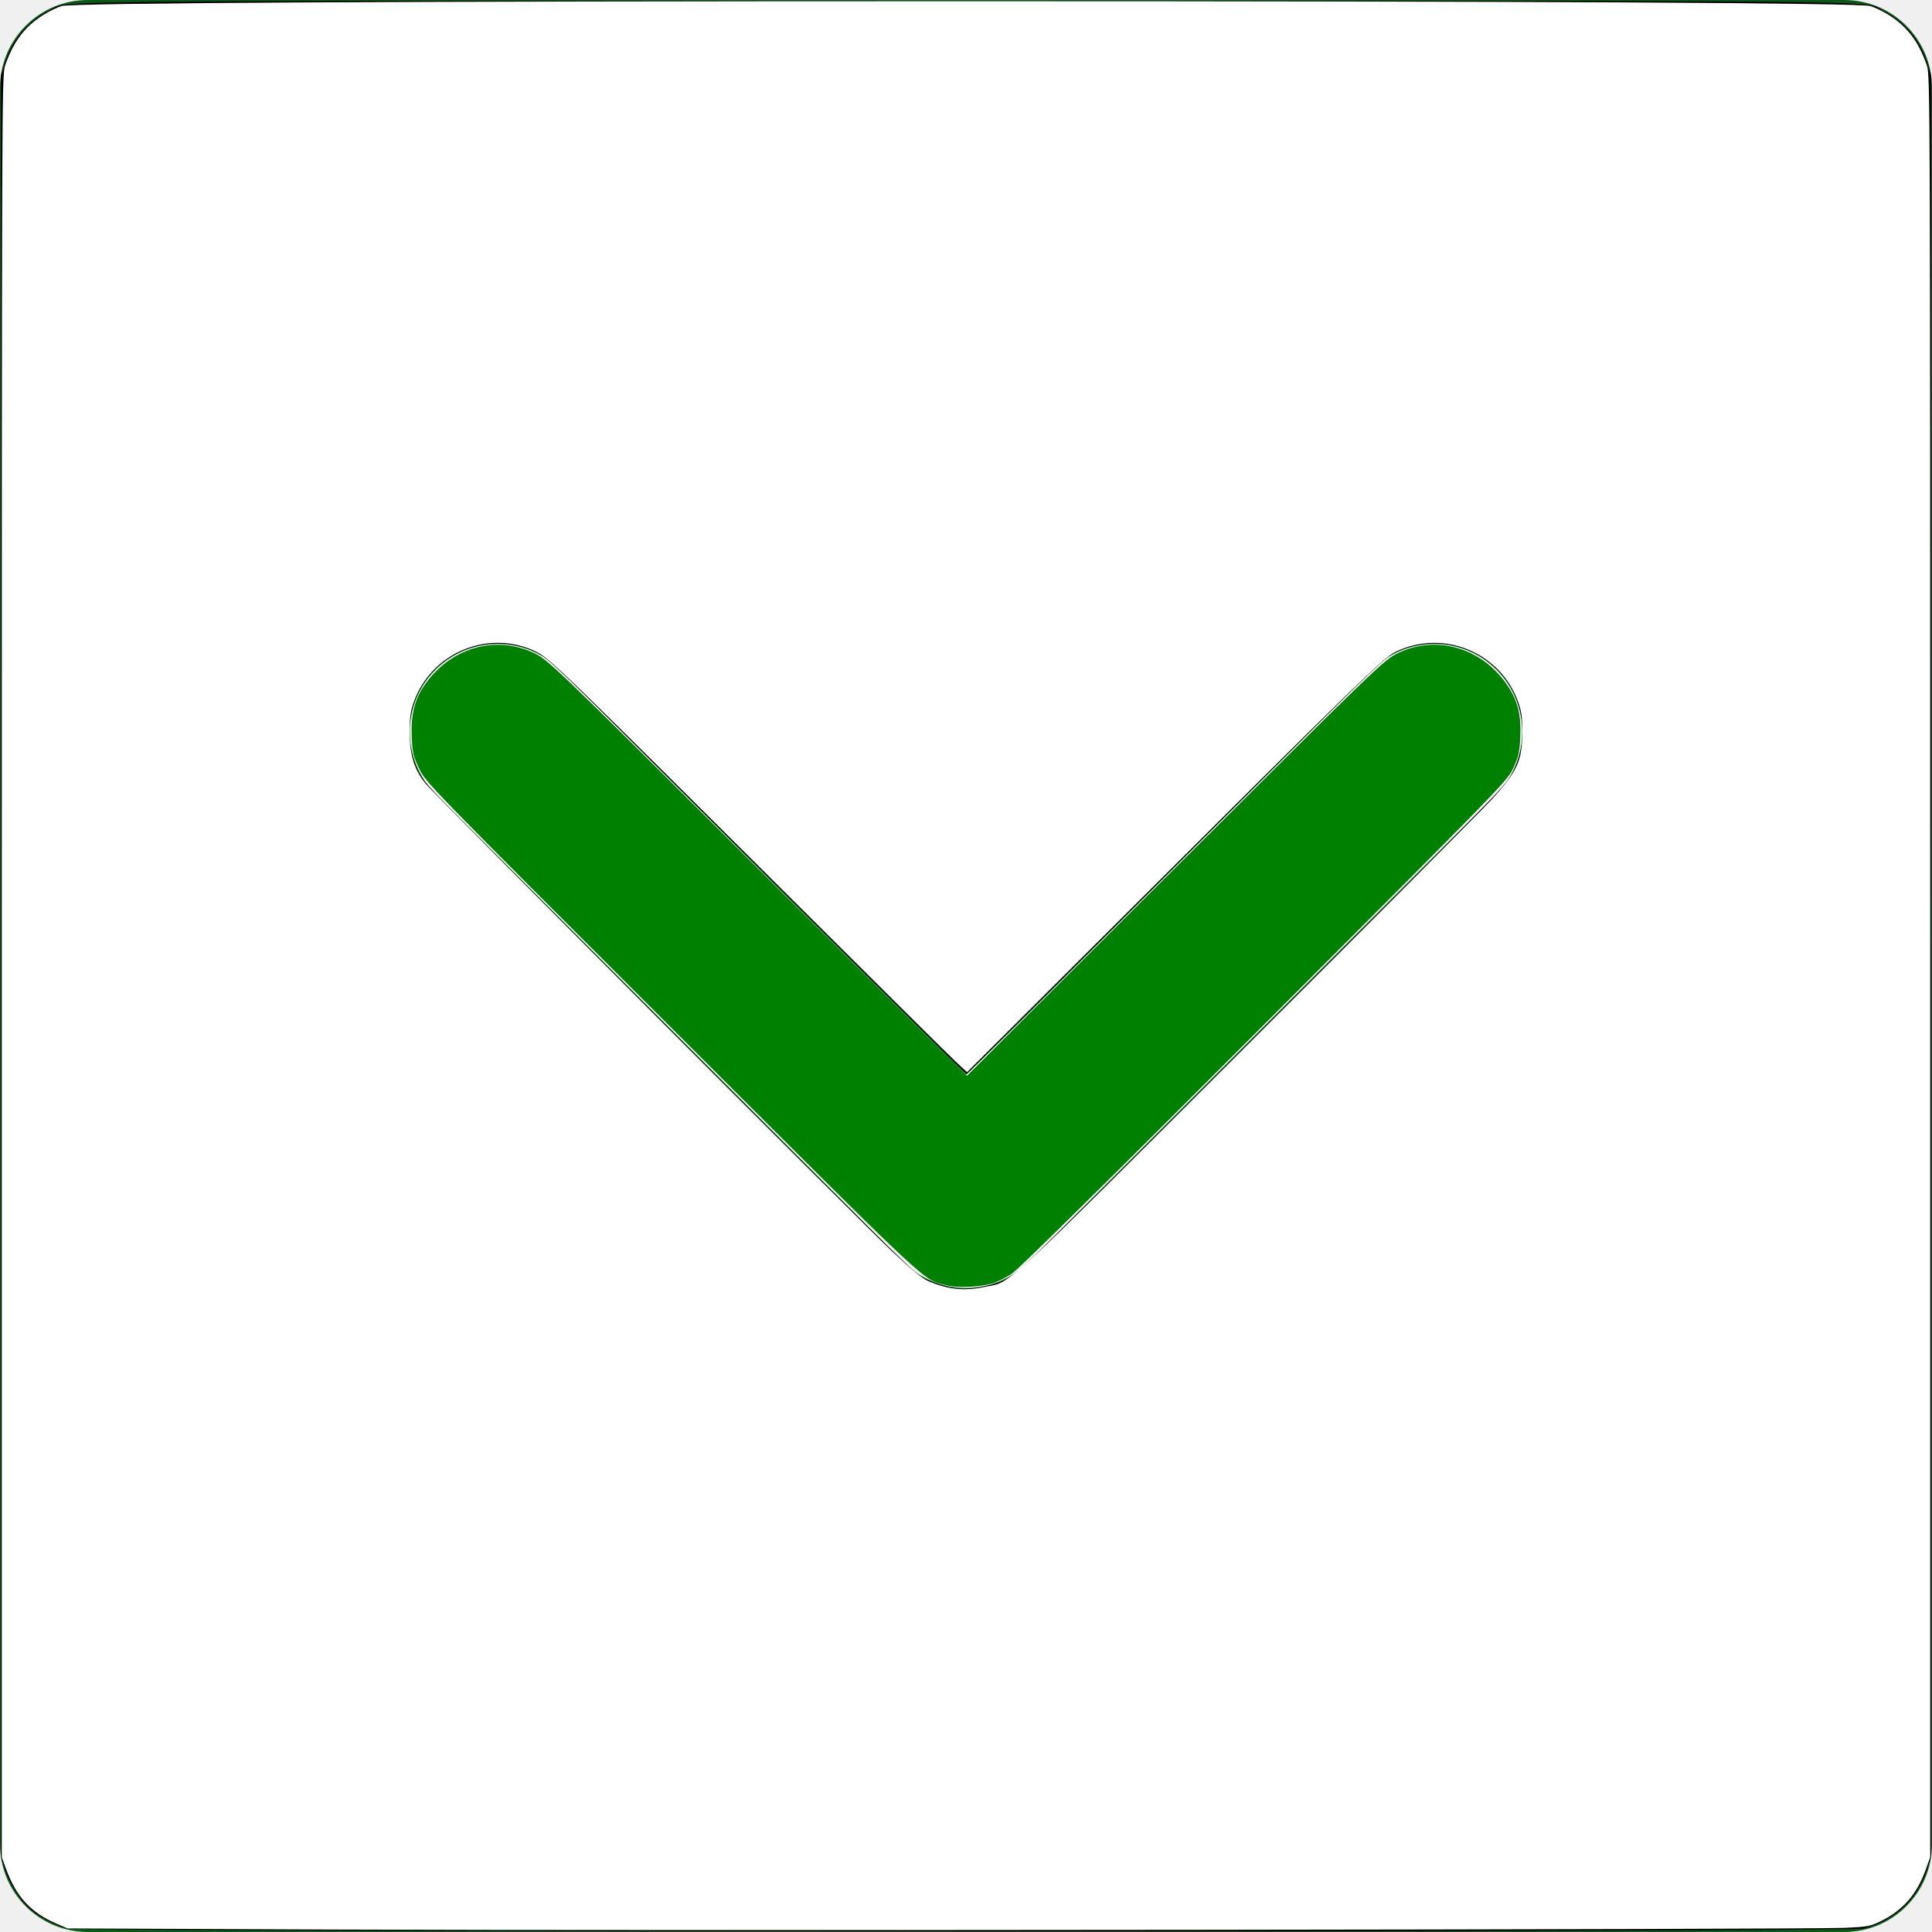
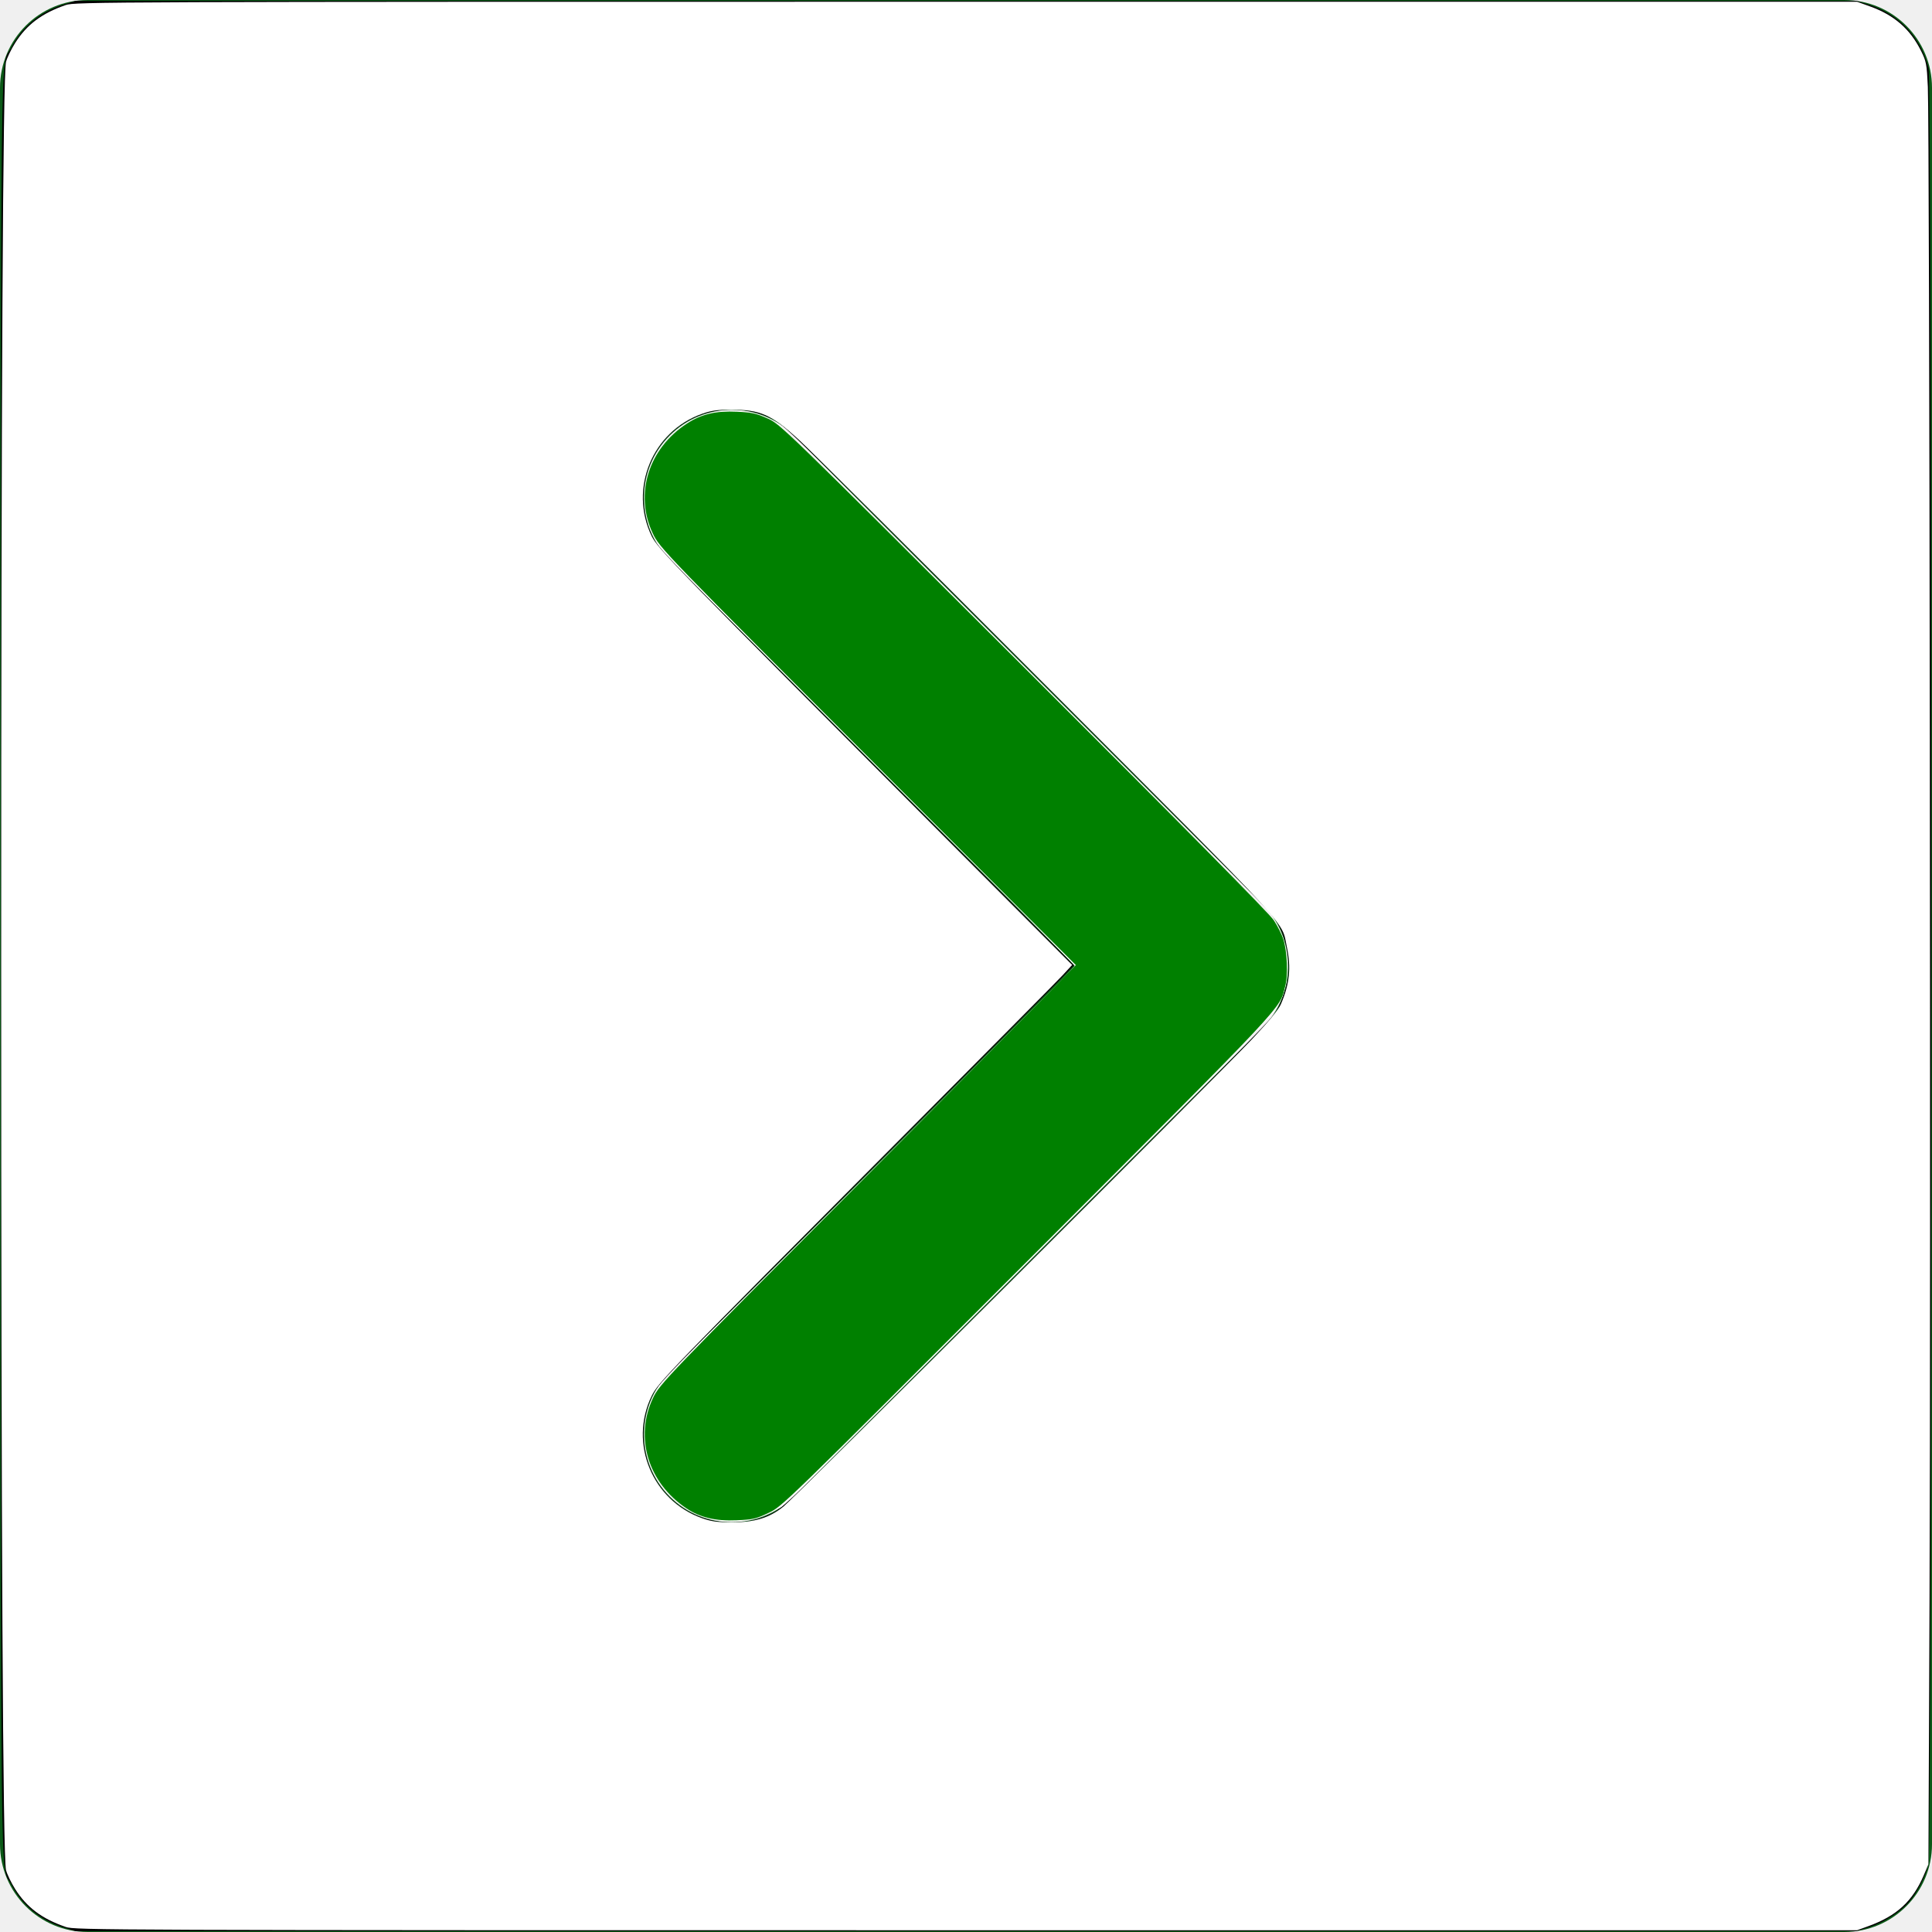
<svg xmlns="http://www.w3.org/2000/svg" fill="#000000" height="800px" width="800px" version="1.1" id="Layer_1" viewBox="0 0 330 330" xml:space="preserve">
  <defs id="defs1" />
-   <path id="XMLID_24_" d="M315,0H15C6.716,0,0,6.716,0,15v300c0,8.284,6.716,15,15,15h300c8.284,0,15-6.716,15-15V15  C330,6.716,323.284,0,315,0z M255.606,135.606l-79.998,80c-2.813,2.813-6.628,4.394-10.606,4.394c-3.979,0-7.793-1.58-10.607-4.394  l-80.002-80c-5.858-5.857-5.858-15.355,0-21.213c5.857-5.858,15.355-5.858,21.213,0l69.396,69.393l69.392-69.393  c5.857-5.858,15.355-5.858,21.213,0C261.465,120.251,261.465,129.749,255.606,135.606z" style="fill:#0b5917;fill-opacity:1" />
-   <path style="fill:#ffffff;stroke-width:0.728" d="m 393.813,532.397 c -2.202,-0.355 -6.46,-1.828 -9.463,-3.275 -5.326,-2.566 -7.906,-5.073 -105.449,-102.455 C 213.537,361.412 177.926,325.348 176.069,322.527 c -9.479,-14.393 -7.114,-33.593 5.604,-45.49 5.428,-5.078 10.929,-7.839 18.647,-9.359 5.166,-1.018 6.232,-1.012 11.668,0.059 12.774,2.517 5.939,-3.662 101.76,91.991 l 86.269,86.117 83.704,-83.75 c 46.037,-46.062 85.833,-85.368 88.436,-87.346 8.566,-6.511 18.379,-8.952 28.057,-6.978 7.579,1.546 12.614,4.122 18.118,9.27 12.734,11.912 15.098,31.346 5.54,45.543 -1.758,2.612 -41.517,42.861 -102.814,104.083 -97.697,97.578 -100.07,99.884 -105.407,102.441 -3.003,1.439 -7.589,2.949 -10.191,3.355 -5.351,0.834 -6.08,0.83 -11.647,-0.066 z" id="path1" transform="scale(0.4125)" />
-   <path style="fill:#ffffff;stroke-width:0.728" d="m 393.813,532.397 c -2.202,-0.355 -6.46,-1.828 -9.463,-3.275 -5.326,-2.566 -7.906,-5.073 -105.449,-102.455 C 213.537,361.412 177.926,325.348 176.069,322.527 c -9.478,-14.391 -7.114,-33.593 5.6,-45.486 12.07,-11.291 28.361,-13.081 43.046,-4.73 2.329,1.324 32.127,30.578 89.396,87.762 l 85.903,85.775 83.705,-83.751 c 46.038,-46.063 85.835,-85.37 88.437,-87.348 8.629,-6.559 18.324,-8.963 28.105,-6.968 7.532,1.536 12.575,4.12 18.07,9.26 12.734,11.912 15.098,31.346 5.54,45.543 -1.758,2.612 -41.517,42.861 -102.814,104.083 -97.697,97.578 -100.07,99.884 -105.407,102.441 -3.003,1.439 -7.589,2.949 -10.191,3.355 -5.351,0.834 -6.08,0.83 -11.647,-0.066 z" id="path2" transform="scale(0.4125)" />
-   <path style="fill:#ffffff;stroke-width:0.728" d="m 392.548,532.11 c -10.682,-2.321 -4.813,3.127 -113.648,-105.484 -65.43,-65.295 -100.972,-101.275 -102.831,-104.099 -9.478,-14.391 -7.114,-33.593 5.6,-45.486 11.328,-10.596 26.36,-12.873 40.339,-6.108 5.322,2.575 7.834,5.006 91.734,88.773 l 86.262,86.126 85.894,-85.768 c 57.276,-57.191 87.058,-86.429 89.387,-87.754 8.354,-4.751 16.791,-6.25 25.243,-4.485 7.353,1.535 12.366,4.13 17.802,9.215 12.768,11.944 15.123,31.308 5.54,45.543 -1.758,2.612 -41.517,42.861 -102.814,104.083 -97.697,97.578 -100.07,99.884 -105.407,102.441 -5.03,2.411 -12.31,4.168 -16.742,4.04 -1.001,-0.029 -3.863,-0.496 -6.36,-1.039 z" id="path3" transform="scale(0.4125)" />
-   <path style="fill:#ffffff;stroke-width:0.728" d="m 392.548,532.11 c -10.682,-2.321 -4.813,3.127 -113.648,-105.484 -65.43,-65.295 -100.972,-101.275 -102.831,-104.099 -9.478,-14.391 -7.114,-33.593 5.6,-45.486 5.495,-5.14 10.538,-7.725 18.071,-9.261 7.512,-1.532 14.535,-0.55 22.237,3.11 5.396,2.564 7.157,4.267 91.763,88.777 l 86.261,86.162 86.26,-86.162 c 84.609,-84.513 86.365,-86.212 91.761,-88.777 14.16,-6.728 29,-4.428 40.433,6.267 3.537,3.309 5.413,5.859 7.689,10.452 2.774,5.598 3.038,6.641 3.358,13.298 0.424,8.813 -1.207,15.104 -5.617,21.655 -1.78,2.644 -41.098,42.434 -102.829,104.064 -109.207,109.028 -102.883,103.172 -113.946,105.516 -5.959,1.263 -8.629,1.257 -14.564,-0.033 z" id="path4" transform="scale(0.4125)" />
-   <path style="fill:#ffffff;stroke-width:0.728" d="m 392.548,532.11 c -10.682,-2.321 -4.813,3.127 -113.648,-105.484 -65.43,-65.295 -100.972,-101.275 -102.831,-104.099 -9.018,-13.694 -7.401,-31.89 3.898,-43.836 11.359,-12.011 27.025,-14.907 42.054,-7.776 5.343,2.535 7.3,4.429 91.72,88.753 l 86.261,86.162 86.26,-86.162 c 84.609,-84.513 86.365,-86.212 91.761,-88.777 14.16,-6.728 29,-4.428 40.433,6.267 3.537,3.309 5.413,5.859 7.689,10.452 2.774,5.598 3.038,6.641 3.358,13.298 0.424,8.813 -1.207,15.104 -5.617,21.655 -1.78,2.644 -41.098,42.434 -102.829,104.064 -109.207,109.028 -102.883,103.172 -113.946,105.516 -5.959,1.263 -8.629,1.257 -14.564,-0.033 z" id="path5" transform="scale(0.4125)" />
-   <path style="fill:#ffffff;stroke-width:0.728" d="M 392.09,532.057 C 381.659,529.532 387.057,534.56 278.9,426.626 213.47,361.331 177.928,325.351 176.069,322.527 c -3.881,-5.893 -5.734,-12.239 -5.724,-19.601 0.013,-9.463 3.166,-17.41 9.615,-24.228 11.421,-12.076 26.893,-14.935 42.06,-7.771 5.351,2.527 7.171,4.288 91.72,88.741 l 86.261,86.162 86.26,-86.162 c 84.968,-84.872 86.343,-86.202 91.831,-88.81 14.23,-6.762 28.847,-4.473 40.392,6.327 3.508,3.282 5.391,5.844 7.661,10.426 2.774,5.598 3.038,6.641 3.358,13.298 0.424,8.813 -1.207,15.104 -5.617,21.655 -1.78,2.644 -41.098,42.434 -102.829,104.064 -109.207,109.028 -102.883,103.172 -113.946,105.516 -6.032,1.278 -9.469,1.259 -15.021,-0.085 z" id="path6" transform="scale(0.4125)" />
-   <path style="fill:#ffffff;stroke-width:0.728" d="M 392.09,532.057 C 381.659,529.532 387.057,534.56 278.9,426.626 213.121,360.983 177.933,325.359 176.054,322.505 c -4.32,-6.561 -5.946,-12.764 -5.6,-21.371 0.254,-6.321 0.566,-7.661 2.964,-12.71 7.401,-15.584 23.662,-24.042 39.695,-20.646 11.394,2.413 6.101,-2.423 100.627,91.94 l 86.261,86.112 86.26,-86.112 c 94.526,-94.364 89.23,-89.526 100.625,-91.939 16.033,-3.396 32.294,5.062 39.695,20.646 2.398,5.049 2.71,6.389 2.964,12.71 0.347,8.651 -1.327,14.992 -5.66,21.428 -1.78,2.644 -41.098,42.434 -102.829,104.064 -108.551,108.373 -102.682,102.919 -113.482,105.465 -5.675,1.338 -9.857,1.328 -15.485,-0.034 z" id="path7" transform="scale(0.4125)" />
-   <path style="fill:#ffffff;stroke-width:0.728" d="m 392.357,532.214 c -10.253,-2.242 -4.976,2.668 -113.457,-105.588 C 213.121,360.983 177.933,325.359 176.054,322.505 c -4.337,-6.586 -5.946,-12.756 -5.596,-21.462 0.268,-6.665 0.498,-7.583 3.347,-13.333 9.186,-18.537 30.11,-25.77 48.447,-16.745 4.967,2.445 9.506,6.846 91.488,88.719 l 86.261,86.146 86.26,-86.112 c 94.526,-94.364 89.23,-89.526 100.625,-91.939 14.431,-3.056 29.817,3.826 37.936,16.969 6.869,11.121 6.475,26.807 -0.951,37.837 -1.76,2.615 -41.442,42.771 -102.814,104.042 -108.551,108.373 -102.682,102.919 -113.482,105.465 -5.487,1.293 -9.712,1.328 -15.219,0.123 z" id="path8" transform="scale(0.4125)" />
-   <path style="fill:#ffffff;stroke-width:0.728" d="m 393.085,532.414 c -10.982,-2.14 -7.849,0.766 -116.947,-108.494 -78.677,-78.794 -100.224,-100.761 -101.648,-103.629 -2.929,-5.9 -4.153,-11.094 -4.153,-17.626 0,-10.457 3.629,-18.51 11.713,-25.995 11.172,-10.343 26.393,-12.503 40.203,-5.706 4.967,2.445 9.506,6.846 91.488,88.719 l 86.261,86.146 86.26,-86.112 c 94.526,-94.364 89.23,-89.526 100.625,-91.939 8.788,-1.861 18.389,-0.072 26.072,4.857 3.864,2.48 9.794,8.521 12.121,12.351 6.592,10.846 6.081,26.771 -1.208,37.598 -1.76,2.615 -41.442,42.771 -102.814,104.042 -108.551,108.373 -102.682,102.919 -113.482,105.465 -5.115,1.206 -9.465,1.303 -14.491,0.323 z" id="path9" transform="scale(0.4125)" />
-   <path style="fill:#ffffff;stroke-width:0.728" d="M 391.74,532.094 C 381.931,529.965 384.683,532.541 276.502,424.243 197.499,345.155 175.915,323.161 174.49,320.291 c -2.929,-5.9 -4.153,-11.094 -4.153,-17.626 0,-10.448 3.629,-18.511 11.693,-25.977 11.236,-10.402 26.347,-12.553 40.223,-5.724 4.967,2.445 9.506,6.846 91.488,88.719 l 86.261,86.146 86.26,-86.112 c 94.526,-94.364 89.23,-89.526 100.625,-91.939 8.788,-1.861 18.389,-0.072 26.072,4.857 3.864,2.48 9.794,8.521 12.121,12.351 6.592,10.846 6.081,26.771 -1.208,37.598 -1.76,2.615 -41.442,42.771 -102.814,104.042 -108.551,108.373 -102.682,102.919 -113.482,105.465 -5.641,1.33 -9.716,1.33 -15.835,0.002 z" id="path10" transform="scale(0.4125)" />
-   <path style="fill:#ffffff;stroke-width:0.728" d="M 391.299,532.091 C 381.687,529.659 383.608,531.464 276.502,424.243 197.499,345.155 175.915,323.161 174.49,320.291 c -2.929,-5.9 -4.153,-11.094 -4.153,-17.626 0,-10.436 3.63,-18.512 11.667,-25.952 11.307,-10.468 25.993,-12.607 40.017,-5.829 5.309,2.566 7.837,5.014 91.72,88.792 l 86.261,86.153 86.26,-86.146 c 81.984,-81.877 86.519,-86.274 91.486,-88.719 13.876,-6.829 28.987,-4.678 40.223,5.724 8.163,7.557 11.693,15.447 11.693,26.132 0,6.774 -1.55,12.783 -4.734,18.354 -2.919,5.107 -199.287,201.669 -205.639,205.843 -2.602,1.71 -6.361,3.66 -8.353,4.335 -5.128,1.736 -14.33,2.082 -19.638,0.739 z" id="path11" transform="scale(0.4125)" />
-   <path style="fill:#ffffff;stroke-width:0.728" d="m 390.836,531.925 c -2.641,-0.716 -6.893,-2.672 -9.463,-4.353 -3.316,-2.169 -33.665,-32.077 -104.871,-103.347 -79.016,-79.088 -100.587,-101.064 -102.012,-103.935 -2.929,-5.9 -4.153,-11.094 -4.153,-17.626 0,-10.436 3.63,-18.512 11.667,-25.952 11.307,-10.468 25.993,-12.607 40.017,-5.829 5.309,2.566 7.837,5.014 91.72,88.792 l 86.261,86.153 86.26,-86.146 c 81.984,-81.877 86.519,-86.274 91.486,-88.719 13.876,-6.829 28.987,-4.678 40.223,5.724 8.136,7.533 11.7,15.467 11.685,26.015 -0.005,3.267 -0.447,7.578 -0.982,9.58 -2.527,9.445 1.387,5.276 -104.812,111.637 -71.337,71.445 -101.189,100.877 -104.57,103.098 -2.602,1.709 -6.361,3.659 -8.353,4.333 -5.538,1.875 -14.373,2.126 -20.101,0.573 z" id="path12" transform="scale(0.4125)" />
-   <path style="fill:#ffffff;stroke-width:0.728" d="m 391.341,532.052 c -9.308,-2.252 -6.114,0.747 -113.791,-106.853 l -101.34,-101.268 -2.695,-5.823 c -2.442,-5.278 -2.725,-6.539 -3.015,-13.467 -0.272,-6.489 -0.08,-8.358 1.271,-12.375 2.11,-6.278 5.063,-10.767 10.232,-15.552 11.307,-10.468 25.993,-12.607 40.017,-5.829 5.309,2.566 7.834,5.011 91.372,88.443 47.252,47.192 86.225,85.804 86.608,85.804 0.383,0 39.357,-38.609 86.608,-85.797 81.643,-81.534 86.172,-85.925 91.139,-88.37 13.822,-6.803 28.96,-4.703 40.039,5.554 8.327,7.71 11.884,15.557 11.869,26.185 -0.005,3.267 -0.447,7.578 -0.982,9.58 -2.535,9.476 1.598,5.087 -106.629,113.231 -94.152,94.079 -102.011,101.751 -106.393,103.847 -7.923,3.79 -16.049,4.689 -24.31,2.691 z" id="path13" transform="scale(0.4125)" />
-   <path style="fill:#ffffff;stroke-width:0.728" d="m 391.341,532.099 c -9.377,-2.371 -6.214,0.6 -113.791,-106.9 l -101.34,-101.268 -2.695,-5.823 c -2.442,-5.278 -2.725,-6.539 -3.015,-13.467 -0.272,-6.489 -0.08,-8.358 1.271,-12.375 2.11,-6.278 5.063,-10.767 10.232,-15.552 11.307,-10.468 25.993,-12.607 40.017,-5.829 5.309,2.566 7.834,5.011 91.372,88.443 47.252,47.192 86.225,85.804 86.608,85.804 0.383,0 39.357,-38.612 86.608,-85.804 83.6,-83.495 86.059,-85.875 91.372,-88.438 14.063,-6.783 29.151,-4.598 40.051,5.799 8.212,7.833 11.639,15.502 11.623,26.015 -0.005,3.267 -0.447,7.578 -0.982,9.58 -2.528,9.449 1.423,5.244 -105.176,111.96 -65.663,65.735 -101.708,101.308 -104.57,103.201 -2.402,1.589 -6.005,3.397 -8.007,4.019 -5.278,1.639 -14.433,1.936 -19.578,0.635 z" id="path14" transform="scale(0.4125)" />
-   <path style="fill:#ffffff;stroke-width:0.728" d="m 392.357,532.462 c -1.802,-0.376 -5.405,-1.729 -8.007,-3.008 -4.33,-2.128 -13.353,-10.934 -106.397,-103.852 l -101.666,-101.527 -2.744,-5.847 c -2.514,-5.357 -2.77,-6.492 -3.053,-13.538 -0.262,-6.52 -0.067,-8.412 1.282,-12.423 5.654,-16.82 22.881,-27.673 39.512,-24.892 3.017,0.504 7.616,2.011 10.737,3.516 5.303,2.558 7.831,4.998 88.444,85.351 45.641,45.495 84.537,84.171 86.434,85.948 l 3.45,3.23 86.086,-85.942 c 83.69,-83.55 86.238,-86.016 91.546,-88.581 3.132,-1.514 7.709,-3.015 10.737,-3.521 13.601,-2.274 27.635,4.393 35.877,17.045 3.946,6.057 5.346,11.972 4.922,20.786 -0.296,6.138 -0.699,7.97 -2.774,12.59 -2.414,5.376 -3.02,6 -102.938,106.085 -66.015,66.125 -102.008,101.669 -104.877,103.565 -2.402,1.588 -6.005,3.396 -8.007,4.018 -4.488,1.394 -14.167,1.914 -18.562,0.998 z" id="path15" transform="scale(0.4125)" />
-   <path style="fill:#000000;stroke-width:0.728" d="M 27.861,798.516 C 22.761,797.142 16.325,793.797 12.609,790.59 8.306,786.876 3.899,779.94 1.994,773.882 L 0.364,768.699 V 400 31.301 L 1.994,26.118 C 4.983,16.616 11.326,8.984 19.831,4.658 28.997,-0.004 -3.552,0.364 400,0.364 c 403.552,0 371.003,-0.368 380.169,4.294 8.505,4.326 14.848,11.957 17.837,21.46 l 1.63,5.183 V 400 768.699 l -1.63,5.183 c -3.898,12.393 -13.391,21.34 -26.179,24.67 -6.115,1.593 -738.05,1.557 -743.965,-0.036 z M 411.635,531.706 c 2.409,-0.744 6.018,-2.374 8.019,-3.622 2.205,-1.374 43.255,-41.914 104.143,-102.847 90.208,-90.276 100.715,-101.026 102.57,-104.946 2.965,-6.266 4.006,-10.824 4.016,-17.576 0.039,-26.63 -27.392,-43.952 -52.027,-32.856 -4.961,2.234 -7.574,4.761 -91.584,88.556 l -86.477,86.256 -7.79,-7.593 c -4.285,-4.176 -43.331,-42.997 -86.771,-86.269 -76.703,-76.408 -79.128,-78.743 -84.088,-80.964 -24.687,-11.056 -52.098,6.265 -52.018,32.869 0.022,7.276 0.86,11.086 3.788,17.212 2.096,4.384 9.662,12.134 103.14,105.636 78.017,78.037 101.786,101.407 104.883,103.122 3.888,2.153 9.738,4.123 14.195,4.78 3.609,0.532 11.343,-0.318 16.002,-1.758 z" id="path16" transform="scale(0.4125)" />
-   <path style="fill:#008000;stroke-width:0.728" d="m 391.873,532.225 c -10.06,-2.57 -4.509,2.628 -113.948,-106.702 C 176.274,323.974 176.23,323.928 173.524,318.2 c -2.445,-5.178 -2.739,-6.454 -3.039,-13.214 -0.385,-8.652 1.139,-15.069 4.921,-20.727 10.632,-15.905 29.367,-21.587 45.704,-13.861 5.772,2.73 8.511,5.365 91.904,88.405 38.636,38.473 74.098,73.715 78.804,78.315 l 8.557,8.365 76.974,-76.836 c 94.147,-93.978 95.76,-95.536 101.883,-98.401 16.212,-7.586 35.015,-1.711 45.363,14.173 3.946,6.057 5.346,11.972 4.922,20.786 -0.296,6.143 -0.698,7.966 -2.778,12.59 -2.417,5.373 -3.072,6.048 -102.938,106.087 -66.117,66.232 -102,101.667 -104.873,103.565 -2.402,1.587 -6.005,3.384 -8.007,3.993 -5.127,1.56 -14.497,1.946 -19.046,0.784 z" id="path17" transform="scale(0.4125)" />
-   <path style="fill:#ffffff;stroke-width:0.728" d="M 138.308,798.984 28.025,798.52 23.533,796.604 C 12.742,792.003 6.693,785.431 2.423,773.666 l -1.695,-4.67 v -368.916 c 0,-358.32 0.039,-369.029 1.36,-372.868 C 5.486,17.336 10.184,11.073 17.808,6.258 20.384,4.631 23.901,2.937 25.623,2.494 30.644,1.202 163.865,0.488 400,0.488 c 236.135,0 369.356,0.714 374.377,2.006 1.722,0.443 5.239,2.137 7.815,3.764 7.624,4.815 12.322,11.077 15.72,20.955 1.321,3.838 1.36,14.547 1.36,372.857 v 368.905 l -1.912,5.321 c -3.607,10.041 -9.368,16.654 -18.436,21.164 -4.391,2.184 -5.362,2.367 -14.923,2.82 -14.901,0.706 -496.392,1.246 -625.694,0.702 z M 407.887,532.861 c 11.279,-2.39 4.242,4.092 107.713,-99.218 52.015,-51.934 97.982,-98.137 102.15,-102.673 10.673,-11.619 12.63,-16.041 12.618,-28.513 -0.005,-5.371 -0.386,-7.989 -1.704,-11.725 -7.282,-20.628 -30.978,-30.392 -50.683,-20.885 -5.226,2.521 -13.921,10.989 -124.984,121.716 l -52.555,52.396 -4.224,-3.896 c -2.323,-2.143 -33.05,-32.601 -68.282,-67.686 -95.778,-95.378 -100.387,-99.838 -105.959,-102.54 -19.642,-9.525 -43.354,0.26 -50.639,20.895 -1.365,3.867 -1.698,6.306 -1.698,12.452 0,9.414 1.89,15.526 6.581,21.287 3.929,4.824 178.373,179.708 193.454,193.942 7.492,7.071 12.283,11.019 14.559,11.998 8.332,3.584 15.027,4.277 23.654,2.449 z" id="path18" transform="scale(0.4125)" />
+   <path id="XMLID_24_" d="m 0,15 v 300 c 0,8.284 6.716,15 15,15 h 300 c 8.284,0 15,-6.716 15,-15 V 15 C 330,6.716 323.284,0 315,0 H 15 C 6.716,0 0,6.716 0,15 Z m 135.606,59.394 80,79.998 c 2.813,2.813 4.394,6.628 4.394,10.606 0,3.979 -1.58,7.793 -4.394,10.607 l -80,80.002 c -5.857,5.858 -15.355,5.858 -21.213,0 -5.858,-5.857 -5.858,-15.355 0,-21.213 l 69.393,-69.396 -69.393,-69.392 c -5.858,-5.857 -5.858,-15.355 0,-21.213 5.858,-5.858 15.356,-5.858 21.213,0.001 z" style="fill:#0b5917;fill-opacity:1" />
+   <path style="fill:#ffffff;stroke-width:0.3" d="m 219.614,167.552 c -0.146,0.908 -0.754,2.665 -1.351,3.904 -1.058,2.197 -2.093,3.261 -42.263,43.498 -26.918,26.962 -41.794,41.652 -42.958,42.418 -5.937,3.91 -13.857,2.934 -18.765,-2.312 -2.095,-2.239 -3.233,-4.508 -3.861,-7.692 -0.42,-2.131 -0.418,-2.571 0.024,-4.813 1.038,-5.269 -1.511,-2.45 37.946,-41.976 L 183.911,164.993 149.364,130.465 c -19.001,-18.99 -35.214,-35.406 -36.03,-36.48 -2.686,-3.533 -3.693,-7.581 -2.879,-11.573 0.638,-3.127 1.7,-5.203 3.824,-7.474 4.914,-5.253 12.93,-6.228 18.786,-2.285 1.077,0.725 17.68,17.126 42.934,42.411 40.251,40.3 41.202,41.279 42.257,43.48 0.594,1.239 1.216,3.13 1.384,4.204 0.344,2.207 0.342,2.508 -0.027,4.804 z" id="path1" />
+   <path style="fill:#ffffff;stroke-width:0.3" d="m 219.614,167.552 c -0.146,0.908 -0.754,2.665 -1.351,3.904 -1.058,2.197 -2.093,3.261 -42.263,43.498 -26.918,26.962 -41.794,41.652 -42.958,42.418 -5.936,3.91 -13.857,2.934 -18.763,-2.31 -4.658,-4.979 -5.396,-11.699 -1.951,-17.756 0.546,-0.961 12.614,-13.253 36.202,-36.876 l 35.382,-35.435 -34.547,-34.528 c -19.001,-18.991 -35.215,-35.407 -36.031,-36.48 -2.706,-3.559 -3.697,-7.558 -2.874,-11.593 0.634,-3.107 1.7,-5.187 3.82,-7.454 4.914,-5.253 12.93,-6.228 18.786,-2.285 1.077,0.725 17.68,17.126 42.934,42.411 40.251,40.3 41.202,41.279 42.257,43.48 0.594,1.239 1.216,3.13 1.384,4.204 0.344,2.207 0.342,2.508 -0.027,4.804 z" id="path2" />
+   <path style="fill:#ffffff;stroke-width:0.3" d="m 219.495,168.074 c -0.957,4.406 1.29,1.985 -43.512,46.88 -26.934,26.99 -41.776,41.651 -42.941,42.418 -5.936,3.91 -13.857,2.934 -18.763,-2.31 -4.371,-4.673 -5.31,-10.873 -2.52,-16.64 1.062,-2.195 2.065,-3.231 36.619,-37.84 L 183.906,164.998 148.527,129.567 C 124.935,105.941 112.875,93.656 112.328,92.695 c -1.96,-3.446 -2.578,-6.926 -1.85,-10.413 0.633,-3.033 1.704,-5.101 3.801,-7.343 4.927,-5.267 12.914,-6.238 18.786,-2.285 1.077,0.725 17.68,17.126 42.934,42.411 40.251,40.3 41.202,41.279 42.257,43.48 0.994,2.075 1.719,5.078 1.667,6.906 -0.012,0.413 -0.205,1.593 -0.428,2.624 z" id="path3" />
+   <path style="fill:#ffffff;stroke-width:0.3" d="m 219.495,168.074 c -0.957,4.406 1.29,1.985 -43.512,46.88 -26.934,26.99 -41.776,41.651 -42.941,42.418 -5.936,3.91 -13.857,2.934 -18.763,-2.31 -2.12,-2.267 -3.186,-4.347 -3.82,-7.454 -0.632,-3.099 -0.227,-5.996 1.283,-9.173 1.058,-2.226 1.76,-2.952 36.62,-37.852 l 35.542,-35.583 -35.542,-35.582 C 113.501,94.516 112.8,93.792 111.742,91.566 c -2.775,-5.841 -1.826,-11.963 2.585,-16.679 1.365,-1.459 2.417,-2.233 4.311,-3.172 2.309,-1.144 2.74,-1.253 5.485,-1.385 3.635,-0.175 6.231,0.498 8.933,2.317 1.091,0.734 17.504,16.953 42.926,42.417 44.974,45.048 42.558,42.439 43.525,47.003 0.521,2.458 0.518,3.559 -0.013,6.008 z" id="path4" />
+   <path style="fill:#ffffff;stroke-width:0.3" d="m 219.495,168.074 c -0.957,4.406 1.29,1.985 -43.512,46.88 -26.934,26.99 -41.776,41.651 -42.941,42.418 -5.649,3.72 -13.155,3.053 -18.083,-1.608 -4.954,-4.686 -6.149,-11.148 -3.208,-17.347 1.046,-2.204 1.827,-3.011 36.611,-37.835 l 35.542,-35.583 -35.542,-35.582 C 113.501,94.516 112.8,93.792 111.742,91.566 c -2.775,-5.841 -1.826,-11.963 2.585,-16.679 1.365,-1.459 2.417,-2.233 4.311,-3.172 2.309,-1.144 2.74,-1.253 5.485,-1.385 3.635,-0.175 6.231,0.498 8.933,2.317 1.091,0.734 17.504,16.953 42.926,42.417 44.974,45.048 42.558,42.439 43.525,47.003 0.521,2.458 0.518,3.559 -0.013,6.008 z" id="path5" />
+   <path style="fill:#ffffff;stroke-width:0.3" d="m 219.474,168.263 c -1.042,4.303 1.033,2.076 -43.49,46.691 -26.934,26.99 -41.776,41.651 -42.941,42.418 -2.431,1.601 -5.048,2.365 -8.086,2.361 -3.903,-0.005 -7.181,-1.306 -9.994,-3.966 -4.981,-4.711 -6.161,-11.093 -3.206,-17.35 1.043,-2.207 1.769,-2.958 36.606,-37.835 l 35.542,-35.583 -35.542,-35.582 C 113.353,94.368 112.804,93.801 111.729,91.537 c -2.789,-5.87 -1.845,-11.899 2.61,-16.662 1.354,-1.447 2.411,-2.224 4.301,-3.16 2.309,-1.144 2.74,-1.253 5.485,-1.385 3.635,-0.175 6.231,0.498 8.933,2.317 1.091,0.734 17.504,16.953 42.926,42.417 44.974,45.048 42.558,42.439 43.525,47.003 0.527,2.488 0.519,3.906 -0.035,6.196 z" id="path6" />
+   <path style="fill:#ffffff;stroke-width:0.3" d="m 219.474,168.263 c -1.042,4.303 1.033,2.076 -43.49,46.691 -27.078,27.134 -41.773,41.649 -42.95,42.424 -2.706,1.782 -5.265,2.453 -8.815,2.31 -2.607,-0.105 -3.16,-0.234 -5.243,-1.223 -6.428,-3.053 -9.917,-9.761 -8.517,-16.374 0.995,-4.7 -1,-2.517 37.925,-41.509 l 35.521,-35.583 -35.521,-35.582 C 109.458,90.426 111.454,92.61 110.458,87.909 c -1.401,-6.614 2.088,-13.321 8.517,-16.374 2.083,-0.989 2.635,-1.118 5.243,-1.223 3.569,-0.143 6.184,0.548 8.839,2.335 1.091,0.734 17.504,16.953 42.926,42.417 44.704,44.777 42.454,42.356 43.504,46.811 0.552,2.341 0.548,4.066 -0.014,6.388 z" id="path7" />
+   <path style="fill:#ffffff;stroke-width:0.3" d="m 219.538,168.153 c -0.925,4.229 1.101,2.053 -43.555,46.801 -27.078,27.134 -41.773,41.649 -42.95,42.424 -2.717,1.789 -5.262,2.453 -8.853,2.308 -2.749,-0.11 -3.128,-0.206 -5.5,-1.381 -7.647,-3.789 -10.63,-12.421 -6.907,-19.985 1.008,-2.049 2.824,-3.921 36.596,-37.739 l 35.535,-35.583 -35.521,-35.582 C 109.458,90.426 111.454,92.61 110.458,87.909 c -1.261,-5.953 1.578,-12.3 7,-15.648 4.587,-2.833 11.058,-2.671 15.608,0.392 1.079,0.726 17.643,17.095 42.917,42.411 44.704,44.777 42.454,42.356 43.504,46.811 0.533,2.263 0.548,4.006 0.051,6.278 z" id="path8" />
+   <path style="fill:#ffffff;stroke-width:0.3" d="m 219.621,167.853 c -0.883,4.53 0.316,3.238 -44.754,48.241 -32.502,32.454 -41.564,41.342 -42.747,41.93 -2.434,1.208 -4.576,1.713 -7.271,1.713 -4.314,0 -7.635,-1.497 -10.723,-4.831 -4.266,-4.608 -5.158,-10.887 -2.354,-16.584 1.008,-2.049 2.824,-3.921 36.596,-37.739 l 35.535,-35.583 -35.521,-35.582 C 109.458,90.426 111.454,92.61 110.458,87.909 c -0.768,-3.625 -0.03,-7.586 2.004,-10.755 1.023,-1.594 3.515,-4.04 5.095,-5 4.474,-2.719 11.043,-2.508 15.509,0.498 1.079,0.726 17.643,17.095 42.917,42.411 44.704,44.777 42.454,42.356 43.504,46.811 0.497,2.11 0.537,3.904 0.133,5.978 z" id="path9" />
+   <path style="fill:#ffffff;stroke-width:0.3" d="m 219.489,168.407 c -0.878,4.046 0.184,2.911 -44.488,47.536 -32.624,32.589 -41.696,41.492 -42.88,42.08 -2.434,1.208 -4.576,1.713 -7.271,1.713 -4.31,0 -7.636,-1.497 -10.715,-4.824 -4.291,-4.635 -5.178,-10.868 -2.361,-16.592 1.008,-2.049 2.824,-3.921 36.596,-37.739 l 35.535,-35.583 -35.521,-35.582 C 109.458,90.426 111.454,92.61 110.458,87.909 c -0.768,-3.625 -0.03,-7.586 2.004,-10.755 1.023,-1.594 3.515,-4.04 5.095,-5 4.474,-2.719 11.043,-2.508 15.509,0.498 1.079,0.726 17.643,17.095 42.917,42.411 44.704,44.777 42.454,42.356 43.504,46.811 0.549,2.327 0.549,4.008 8.2e-4,6.532 z" id="path10" />
+   <path style="fill:#ffffff;stroke-width:0.3" d="m 219.488,168.589 c -1.003,3.965 -0.259,3.173 -44.488,47.354 -32.624,32.589 -41.696,41.492 -42.88,42.08 -2.434,1.208 -4.576,1.713 -7.271,1.713 -4.305,0 -7.636,-1.498 -10.705,-4.813 -4.318,-4.664 -5.201,-10.722 -2.405,-16.507 1.058,-2.19 2.068,-3.233 36.627,-37.835 l 35.538,-35.583 -35.535,-35.582 c -33.774,-33.819 -35.588,-35.689 -36.596,-37.738 -2.817,-5.724 -1.93,-11.957 2.361,-16.592 3.117,-3.367 6.372,-4.824 10.779,-4.824 2.794,0 5.273,0.639 7.571,1.953 2.107,1.204 83.188,82.206 84.91,84.826 0.705,1.073 1.51,2.624 1.788,3.446 0.716,2.115 0.859,5.911 0.305,8.101 z" id="path11" />
+   <path style="fill:#ffffff;stroke-width:0.3" d="m 219.419,168.78 c -0.295,1.089 -1.102,2.844 -1.795,3.904 -0.895,1.368 -13.232,13.887 -42.63,43.259 -32.624,32.594 -41.689,41.492 -42.873,42.08 -2.434,1.208 -4.576,1.713 -7.271,1.713 -4.305,0 -7.636,-1.498 -10.705,-4.813 -4.318,-4.664 -5.201,-10.722 -2.405,-16.507 1.058,-2.19 2.068,-3.233 36.627,-37.835 l 35.538,-35.583 -35.535,-35.582 c -33.774,-33.819 -35.588,-35.689 -36.596,-37.738 -2.817,-5.724 -1.93,-11.957 2.361,-16.592 3.107,-3.356 6.38,-4.826 10.731,-4.82 1.348,0.002 3.126,0.184 3.952,0.405 3.896,1.042 2.177,-0.572 46.05,43.235 29.471,29.426 41.612,41.741 42.528,43.135 0.705,1.073 1.509,2.624 1.788,3.446 0.773,2.284 0.877,5.929 0.236,8.292 z" id="path12" />
+   <path style="fill:#ffffff;stroke-width:0.3" d="m 219.472,168.572 c -0.929,3.84 0.308,2.522 -44.077,46.939 l -41.773,41.803 -2.402,1.112 c -2.177,1.007 -2.697,1.124 -5.555,1.244 -2.677,0.112 -3.448,0.033 -5.105,-0.524 -2.59,-0.871 -4.441,-2.089 -6.415,-4.221 -4.318,-4.664 -5.201,-10.722 -2.405,-16.507 1.058,-2.19 2.067,-3.232 36.483,-37.691 19.467,-19.491 35.394,-35.568 35.394,-35.726 0,-0.158 -15.926,-16.235 -35.391,-35.726 -33.633,-33.678 -35.444,-35.546 -36.453,-37.595 -2.806,-5.702 -1.94,-11.946 2.291,-16.516 3.18,-3.435 6.417,-4.902 10.801,-4.896 1.348,0.002 3.126,0.184 3.952,0.405 3.909,1.046 2.098,-0.659 46.708,43.984 38.808,38.837 41.972,42.08 42.837,43.887 1.563,3.268 1.934,6.62 1.11,10.028 z" id="path13" />
+   <path style="fill:#ffffff;stroke-width:0.3" d="m 219.491,168.572 c -0.978,3.868 0.248,2.563 -44.096,46.939 l -41.773,41.803 -2.402,1.112 c -2.177,1.007 -2.697,1.124 -5.555,1.244 -2.677,0.112 -3.448,0.033 -5.105,-0.524 -2.59,-0.871 -4.441,-2.089 -6.415,-4.221 -4.318,-4.664 -5.201,-10.722 -2.405,-16.507 1.058,-2.19 2.067,-3.232 36.483,-37.691 19.467,-19.491 35.394,-35.568 35.394,-35.726 0,-0.158 -15.927,-16.235 -35.394,-35.726 -34.442,-34.485 -35.424,-35.499 -36.481,-37.691 -2.798,-5.801 -1.897,-12.025 2.392,-16.521 3.231,-3.387 6.395,-4.801 10.731,-4.795 1.348,0.002 3.126,0.184 3.952,0.405 3.898,1.043 2.163,-0.587 46.183,43.385 27.116,27.086 41.79,41.955 42.57,43.135 0.655,0.991 1.401,2.477 1.658,3.303 0.676,2.177 0.799,5.954 0.262,8.076 z" id="path14" />
+   <path style="fill:#ffffff;stroke-width:0.3" d="m 219.64,168.153 c -0.155,0.743 -0.713,2.23 -1.241,3.303 -0.878,1.786 -4.51,5.508 -42.839,43.889 l -41.88,41.937 -2.412,1.132 c -2.21,1.037 -2.678,1.143 -5.585,1.259 -2.689,0.108 -3.47,0.028 -5.124,-0.529 -6.938,-2.332 -11.415,-9.438 -10.268,-16.299 0.208,-1.244 0.829,-3.142 1.45,-4.429 1.055,-2.188 2.062,-3.23 35.207,-36.483 18.767,-18.827 34.721,-34.871 35.453,-35.654 l 1.332,-1.423 -35.451,-35.511 C 113.82,94.824 112.803,93.773 111.744,91.583 c -0.625,-1.292 -1.244,-3.18 -1.453,-4.429 -0.938,-5.611 1.812,-11.399 7.031,-14.799 2.498,-1.628 4.938,-2.205 8.574,-2.03 2.532,0.122 3.288,0.288 5.194,1.144 2.217,0.996 2.475,1.246 43.76,42.462 27.277,27.231 41.938,42.078 42.721,43.262 0.655,0.991 1.401,2.477 1.657,3.303 0.575,1.851 0.79,5.844 0.412,7.657 z" id="path15" />
+   <path style="fill:#000000;stroke-width:0.3" d="m 329.388,318.507 c -0.567,2.104 -1.946,4.759 -3.269,6.292 -1.532,1.775 -4.393,3.593 -6.892,4.379 l -2.138,0.672 H 165 12.912 l -2.138,-0.672 C 6.854,327.945 3.706,325.328 1.921,321.82 -0.002,318.039 0.15,331.465 0.15,165 0.15,-1.465 -0.002,11.961 1.921,8.18 3.706,4.672 6.854,2.055 10.774,0.823 L 12.912,0.15 H 165 317.088 l 2.138,0.672 c 5.112,1.608 8.803,5.524 10.177,10.799 0.657,2.522 0.642,304.445 -0.015,306.886 z M 219.329,160.201 c -0.307,-0.994 -0.979,-2.482 -1.494,-3.308 C 217.268,155.983 200.545,139.05 175.41,113.934 138.172,76.723 133.737,72.389 132.12,71.624 c -2.585,-1.223 -4.465,-1.653 -7.25,-1.657 -10.985,-0.016 -18.13,11.299 -13.553,21.461 0.922,2.046 1.964,3.124 36.529,37.778 l 35.581,35.672 -3.132,3.213 c -1.723,1.767 -17.736,17.874 -35.586,35.793 -31.518,31.64 -32.481,32.64 -33.398,34.686 -4.56,10.183 2.584,21.49 13.559,21.458 3.002,-0.009 4.573,-0.355 7.1,-1.563 1.809,-0.864 5.005,-3.986 43.575,-42.545 32.19,-32.182 41.83,-41.987 42.538,-43.264 0.888,-1.604 1.701,-4.017 1.972,-5.855 0.219,-1.489 -0.131,-4.679 -0.725,-6.601 z" id="path16" />
+   <path style="fill:#008000;stroke-width:0.3" d="m 219.543,168.352 c -1.06,4.15 1.084,1.86 -44.015,47.004 -41.889,41.931 -41.908,41.949 -44.271,43.065 -2.136,1.009 -2.662,1.13 -5.451,1.254 -3.569,0.159 -6.216,-0.47 -8.55,-2.03 -6.561,-4.386 -8.905,-12.114 -5.718,-18.853 1.126,-2.381 2.213,-3.511 36.467,-37.911 15.87,-15.937 30.407,-30.565 32.305,-32.507 l 3.45,-3.53 -31.695,-31.752 C 113.301,94.258 112.659,93.593 111.477,91.067 c -3.129,-6.687 -0.706,-14.444 5.846,-18.712 2.498,-1.628 4.938,-2.205 8.574,-2.03 2.534,0.122 3.286,0.288 5.194,1.146 2.216,0.997 2.495,1.267 43.761,42.462 27.321,27.273 41.938,42.075 42.721,43.26 0.655,0.991 1.396,2.477 1.647,3.303 0.644,2.115 0.803,5.98 0.323,7.857 z" id="path17" />
+   <path style="fill:#ffffff;stroke-width:0.3" d="m 329.581,272.948 -0.191,45.491 -0.79,1.853 c -1.898,4.451 -4.609,6.946 -9.462,8.708 l -1.926,0.699 H 165.033 c -147.807,0 -152.225,-0.016 -153.808,-0.561 -4.075,-1.402 -6.658,-3.34 -8.644,-6.485 -0.671,-1.063 -1.37,-2.514 -1.553,-3.224 C 0.496,317.359 0.201,262.406 0.201,165 0.201,67.594 0.496,12.641 1.029,10.569 1.212,9.859 1.91,8.409 2.582,7.346 4.568,4.201 7.151,2.263 11.225,0.861 12.809,0.316 17.226,0.3 165.029,0.3 H 317.203 l 2.195,0.789 c 4.142,1.488 6.87,3.864 8.73,7.605 0.901,1.811 0.977,2.212 1.163,6.156 0.291,6.147 0.514,204.762 0.29,258.099 z M 219.805,161.747 c -0.986,-4.652 1.688,-1.75 -40.927,-44.431 -21.423,-21.456 -40.482,-40.418 -42.353,-42.137 -4.793,-4.403 -6.617,-5.21 -11.762,-5.205 -2.216,0.002 -3.296,0.159 -4.836,0.703 -8.509,3.004 -12.537,12.779 -8.615,20.907 1.04,2.156 4.533,5.742 50.208,51.556 l 21.613,21.679 -1.607,1.742 c -0.884,0.958 -13.448,13.633 -27.921,28.166 -39.344,39.508 -41.183,41.41 -42.298,43.708 -3.929,8.102 0.107,17.884 8.619,20.889 1.595,0.563 2.601,0.7 5.137,0.7 3.883,0 6.405,-0.78 8.781,-2.715 1.99,-1.621 74.13,-73.579 80.001,-79.8 2.917,-3.091 4.546,-5.067 4.949,-6.005 1.478,-3.437 1.764,-6.199 1.01,-9.757 z" id="path18" />
</svg>
